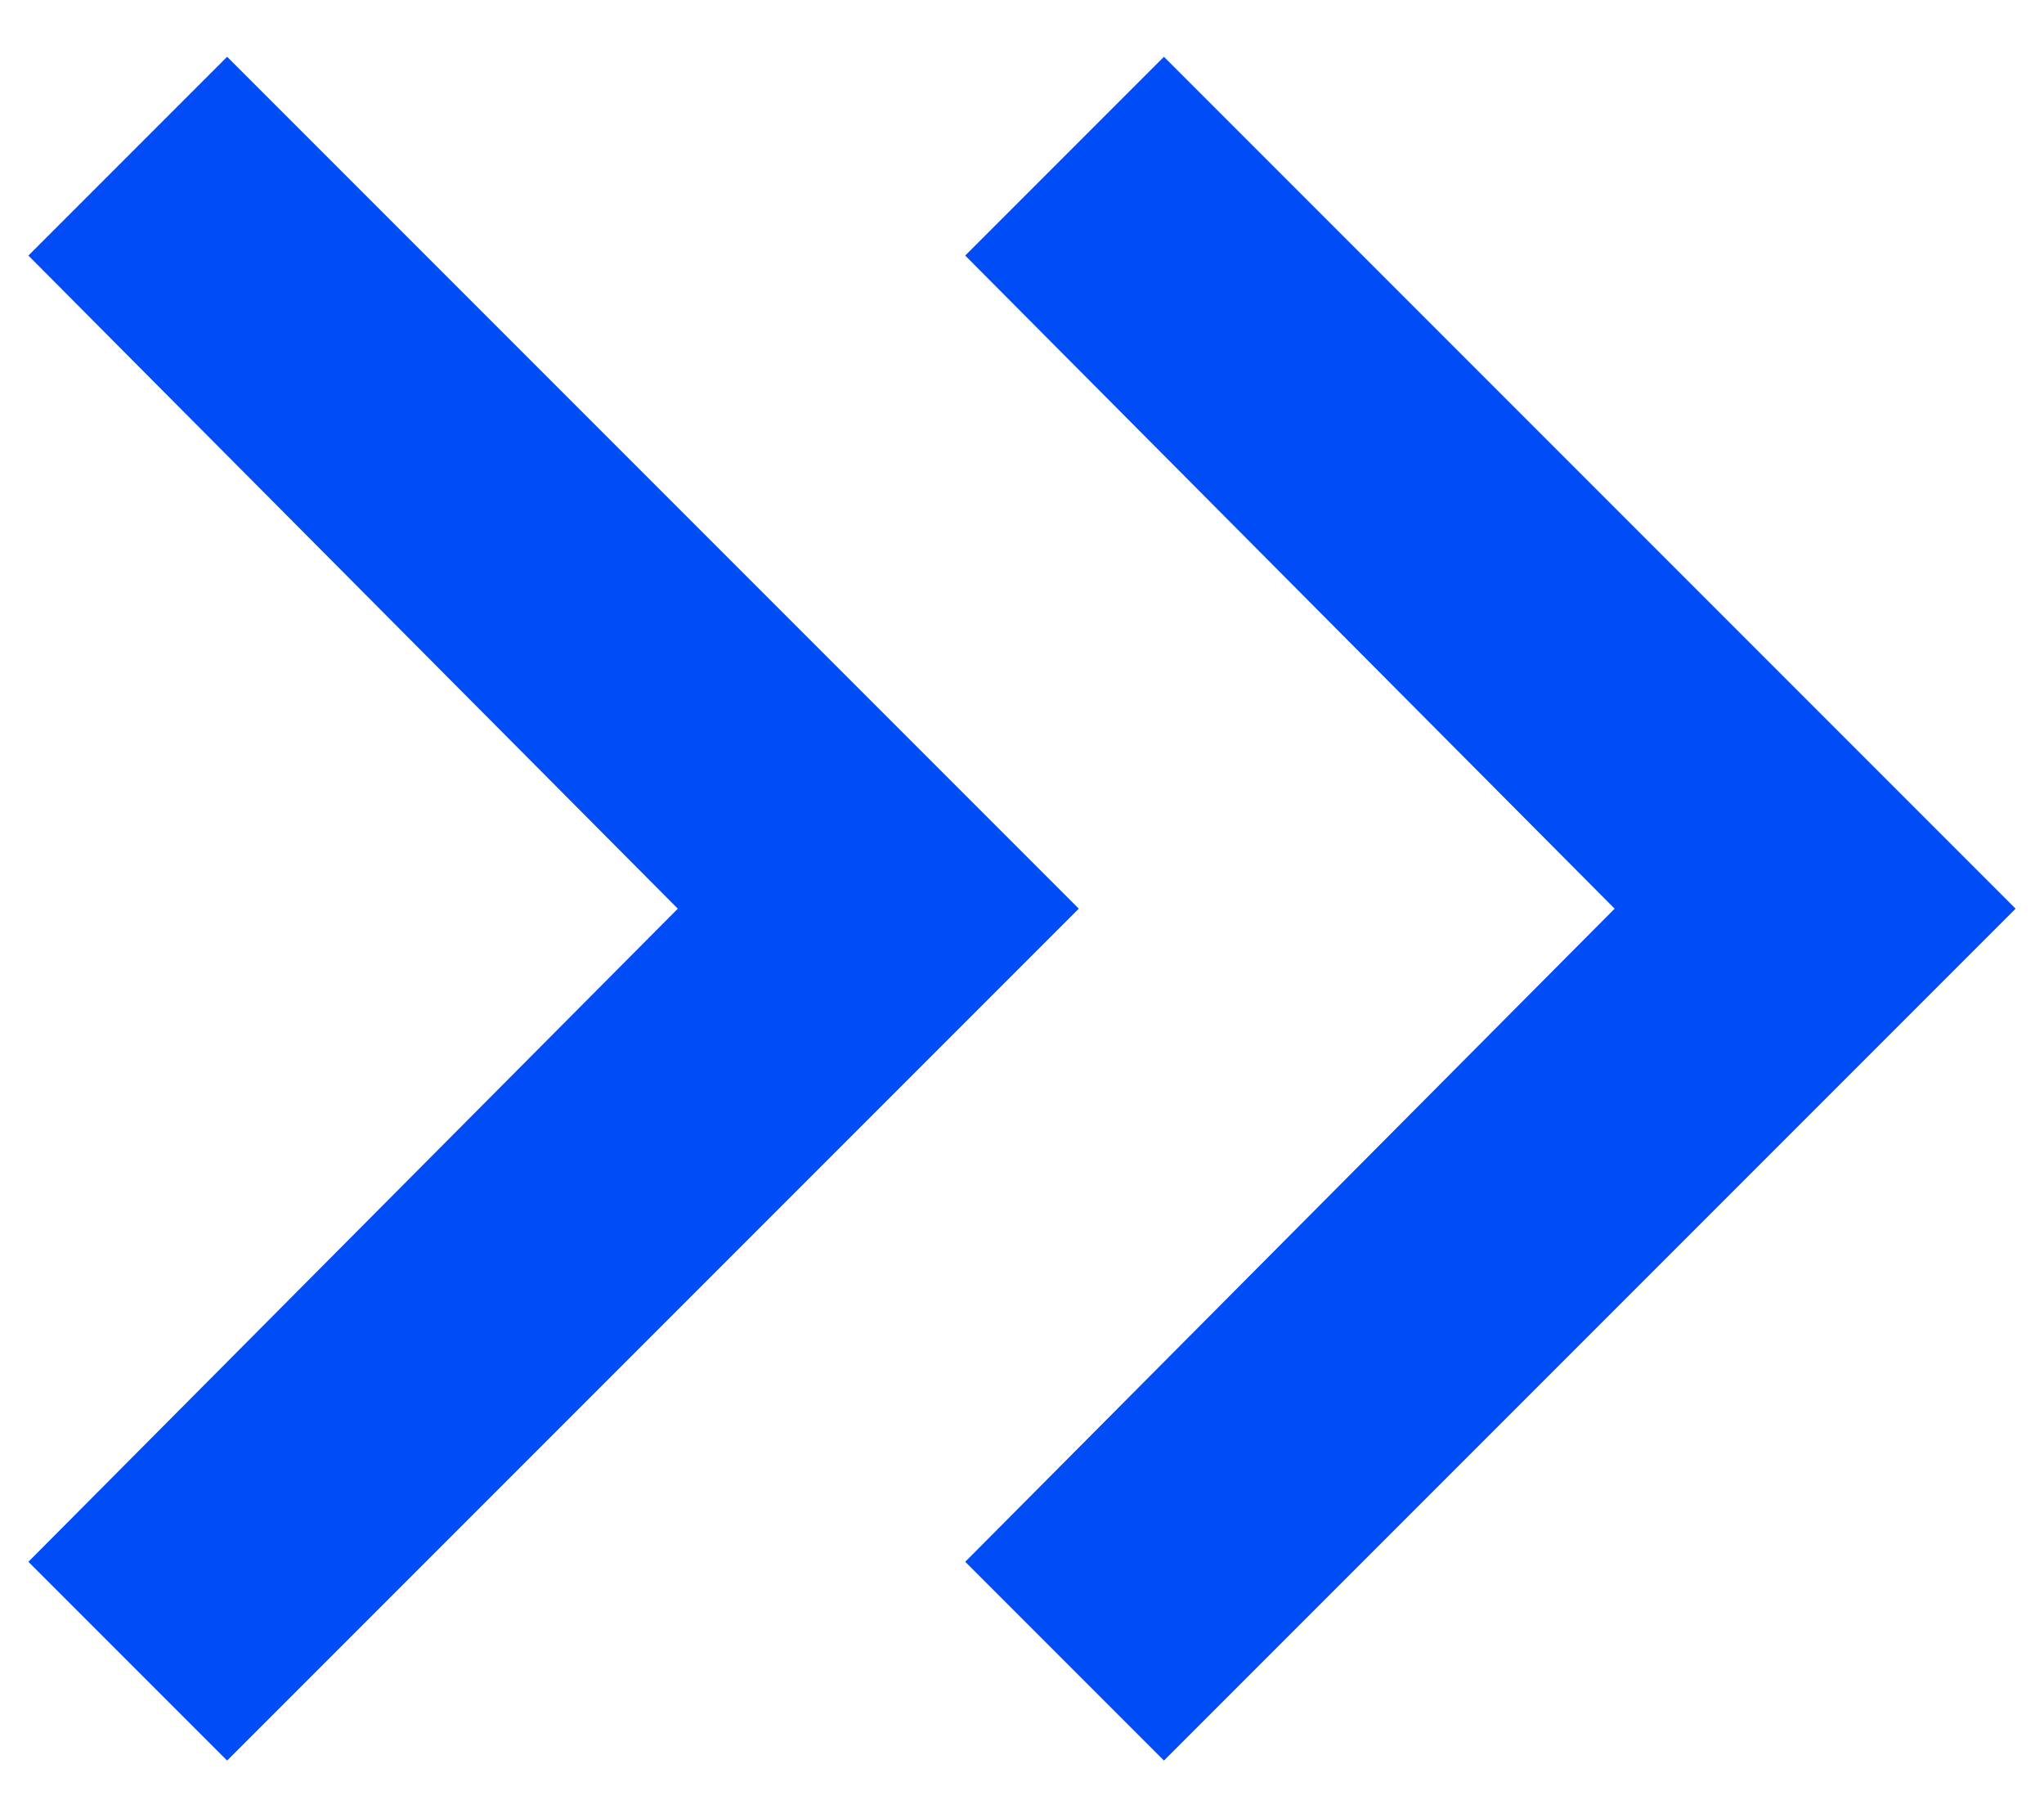
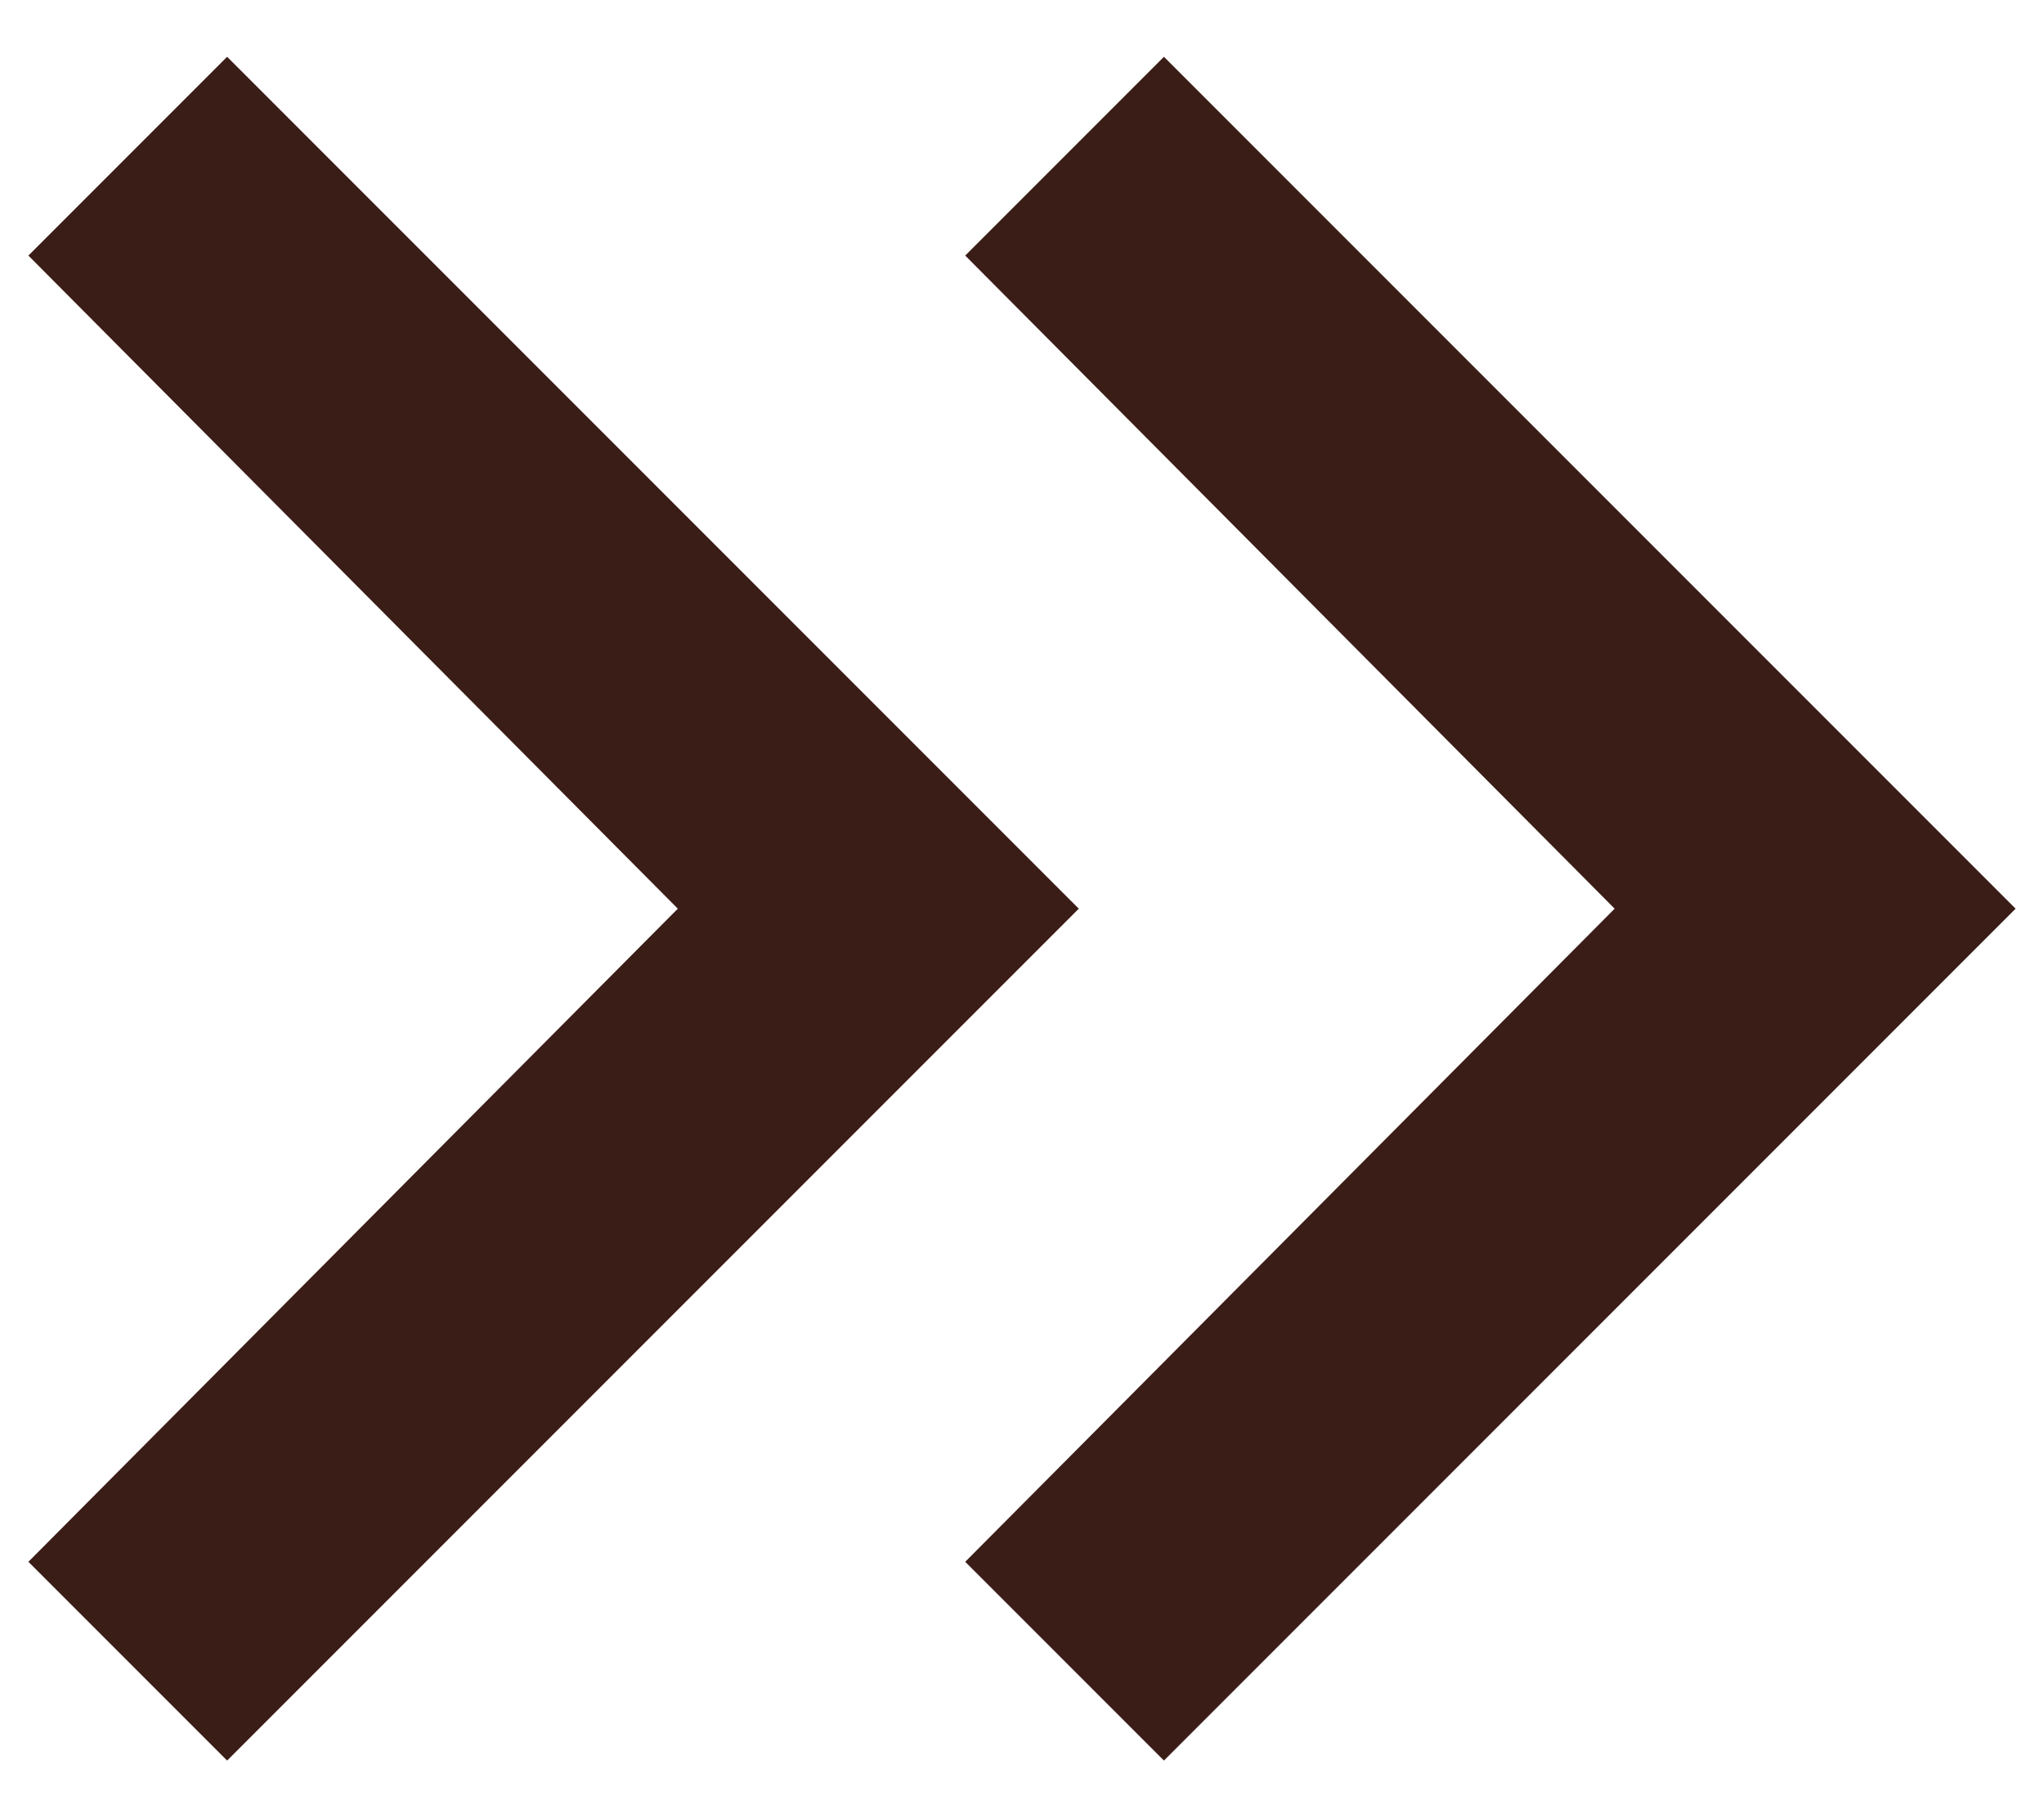
<svg xmlns="http://www.w3.org/2000/svg" width="18" height="16" viewBox="0 0 18 16" fill="none">
-   <path d="M2 15.5L0.25 13.75L5.969 8L0.25 2.25L2 0.5L9.5 8L2 15.5ZM10.25 15.5L8.5 13.75L14.219 8L8.5 2.25L10.25 0.5L17.75 8L10.25 15.5Z" fill="#004CF7" />
+   <path d="M2 15.5L0.25 13.75L5.969 8L0.25 2.25L2 0.5L9.5 8L2 15.5ZM10.25 15.5L8.5 13.75L14.219 8L8.5 2.25L10.25 0.5L17.75 8L10.25 15.5Z" fill="#3b1d17" />
</svg>
